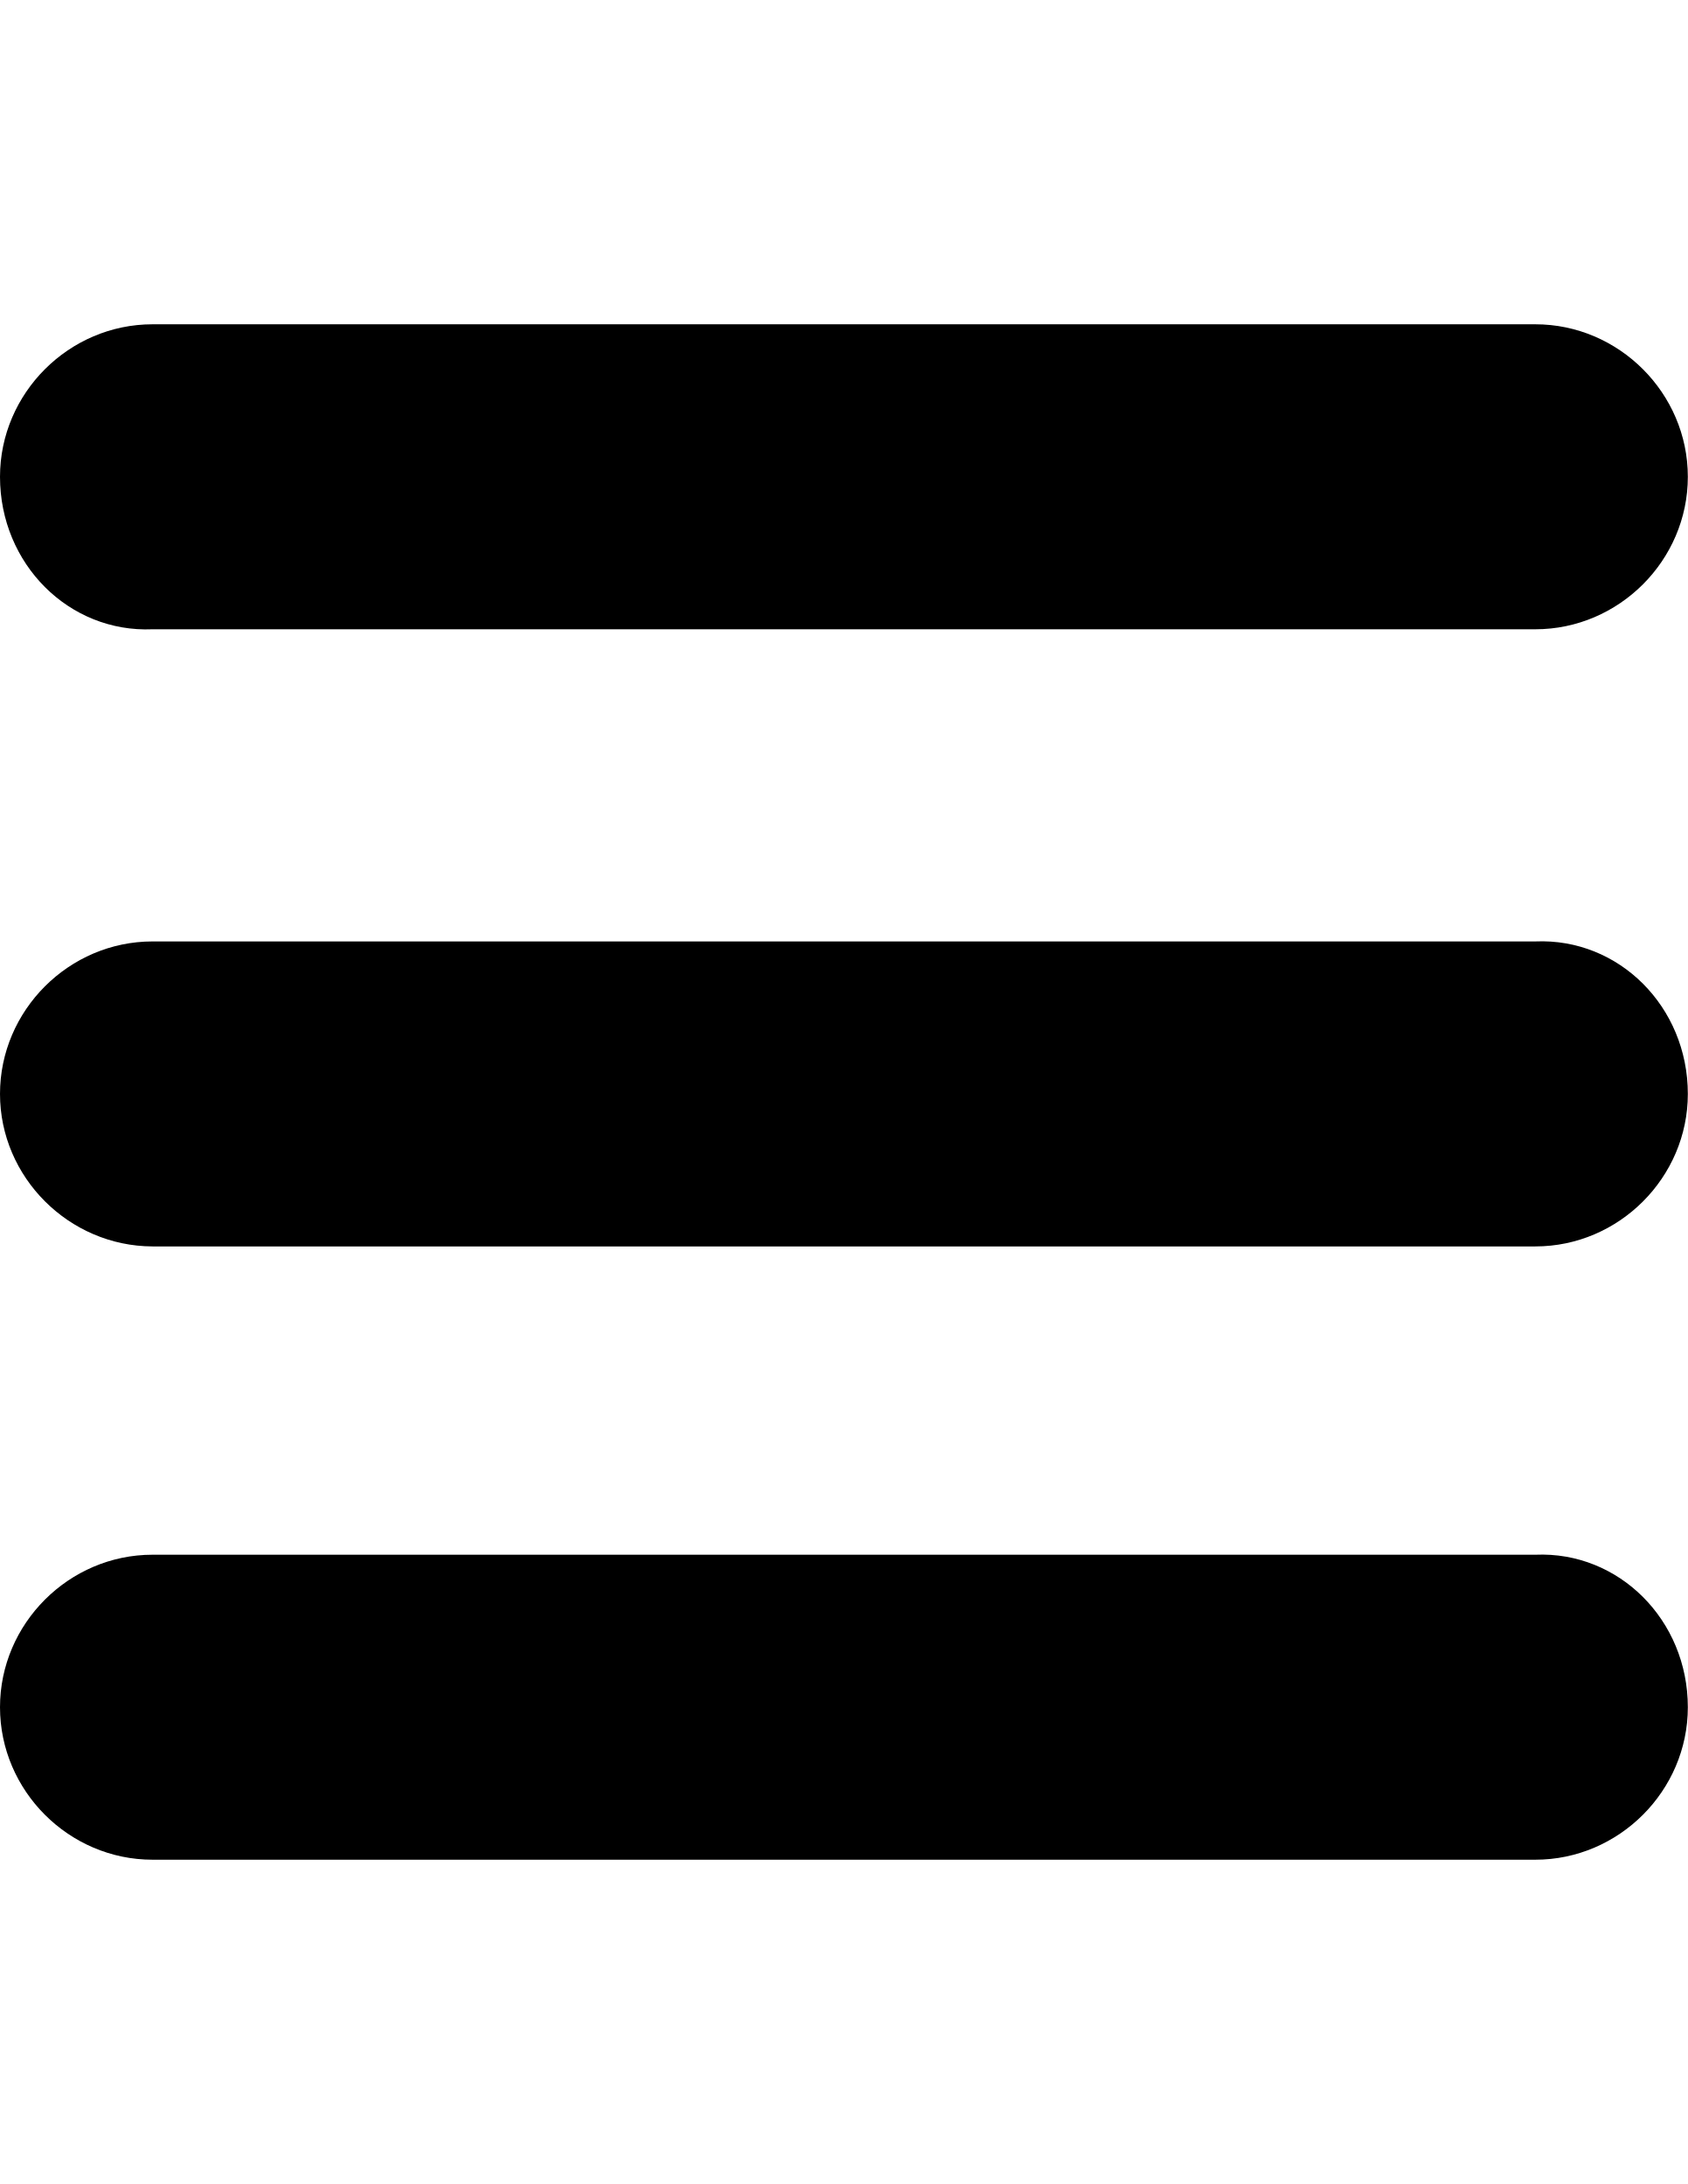
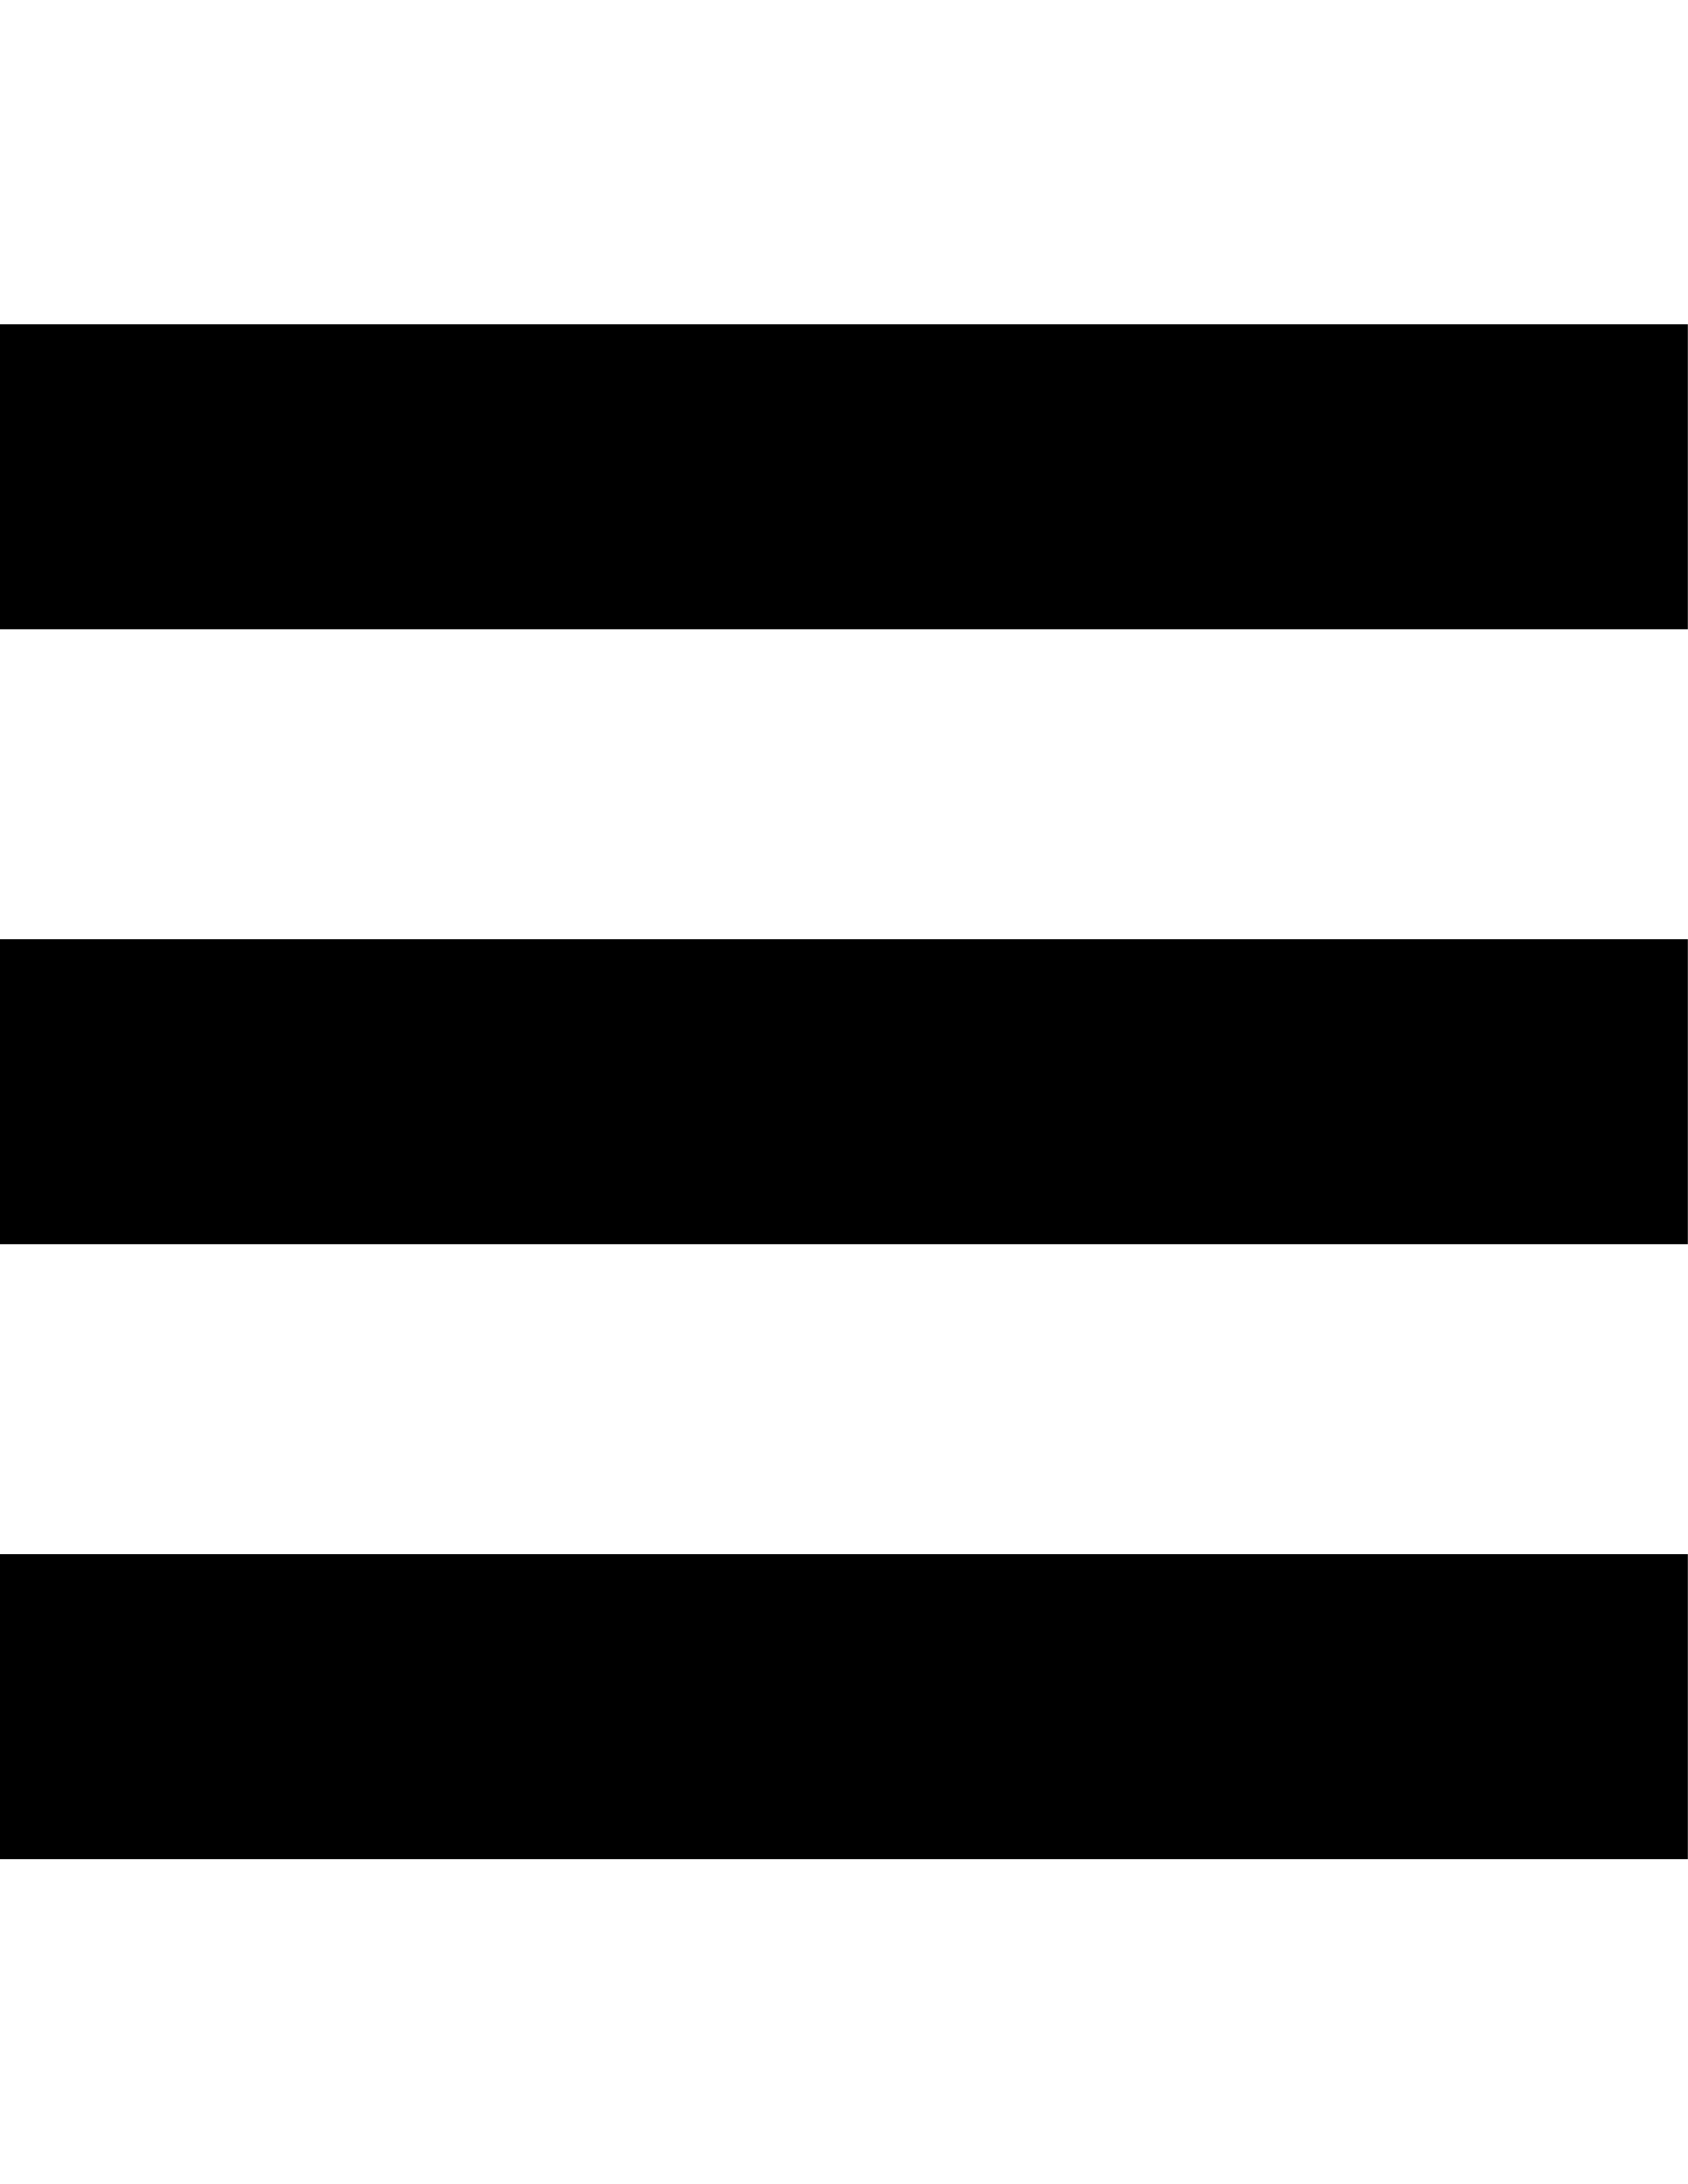
<svg xmlns="http://www.w3.org/2000/svg" version="1.1" id="main_menu_icon" x="0px" y="0px" viewBox="0 0 612 792" enable-background="new 0 0 612 792" xml:space="preserve">
-   <path class="path_1" d="M612,172.9c0,30.3-25,55.3-55.3,55.3H55.3C25,229.5,0,204.5,0,172.9l0,0c0-30.3,25-55.3,55.3-55.3h501.4  C587,117.6,612,142.6,612,172.9L612,172.9z" />
-   <path class="path_2" d="M612,396.7c0,30.3-25,55.3-55.3,55.3H55.3C25,451.9,0,426.9,0,396.7l0,0c0-30.3,25-55.3,55.3-55.3h501.4  C587,340.1,612,365.1,612,396.7L612,396.7z" />
-   <path class="path_3" d="M612,619.1c0,30.3-25,55.3-55.3,55.3H55.3C25,674.4,0,649.4,0,619.1l0,0c0-30.3,25-55.3,55.3-55.3h501.4  C587,562.5,612,587.5,612,619.1L612,619.1z" />
+   <rect class="r1" y="117.6" width="612" height="110.6" />
+   <rect class="r2" y="340.6" width="612" height="110.6" />
+   <rect class="r3" y="563.6" width="612" height="110.6" />
</svg>
